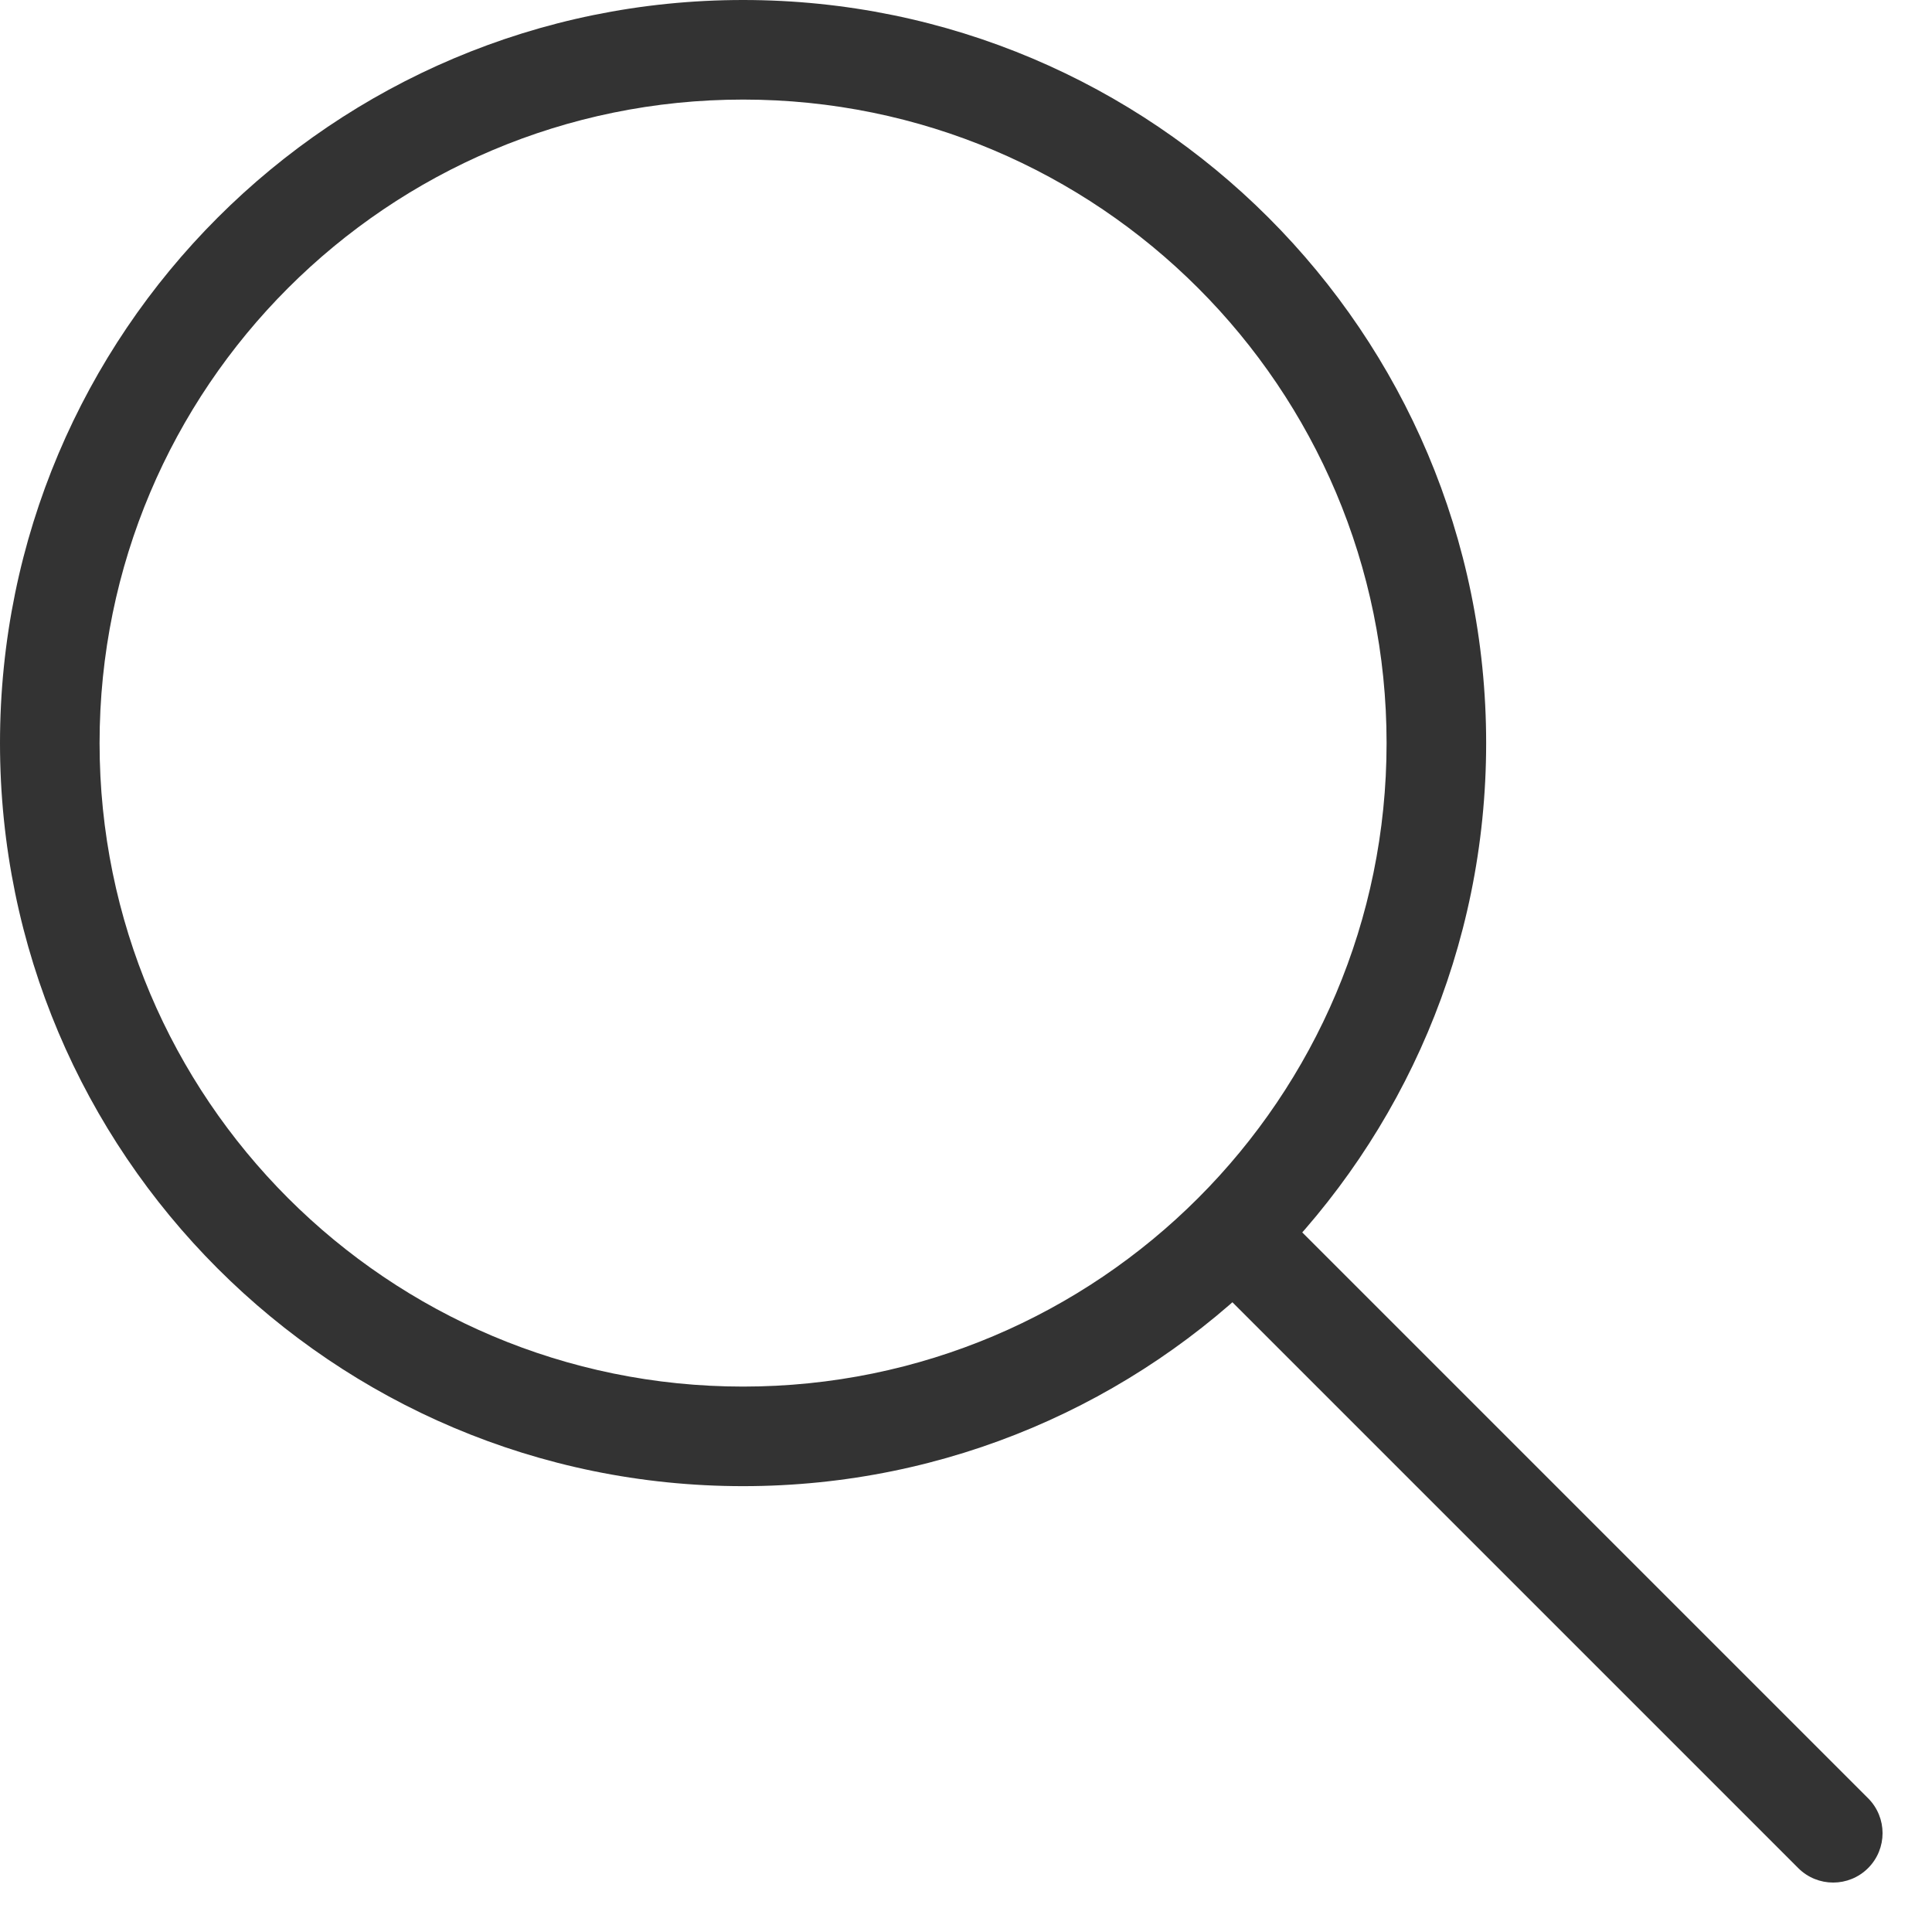
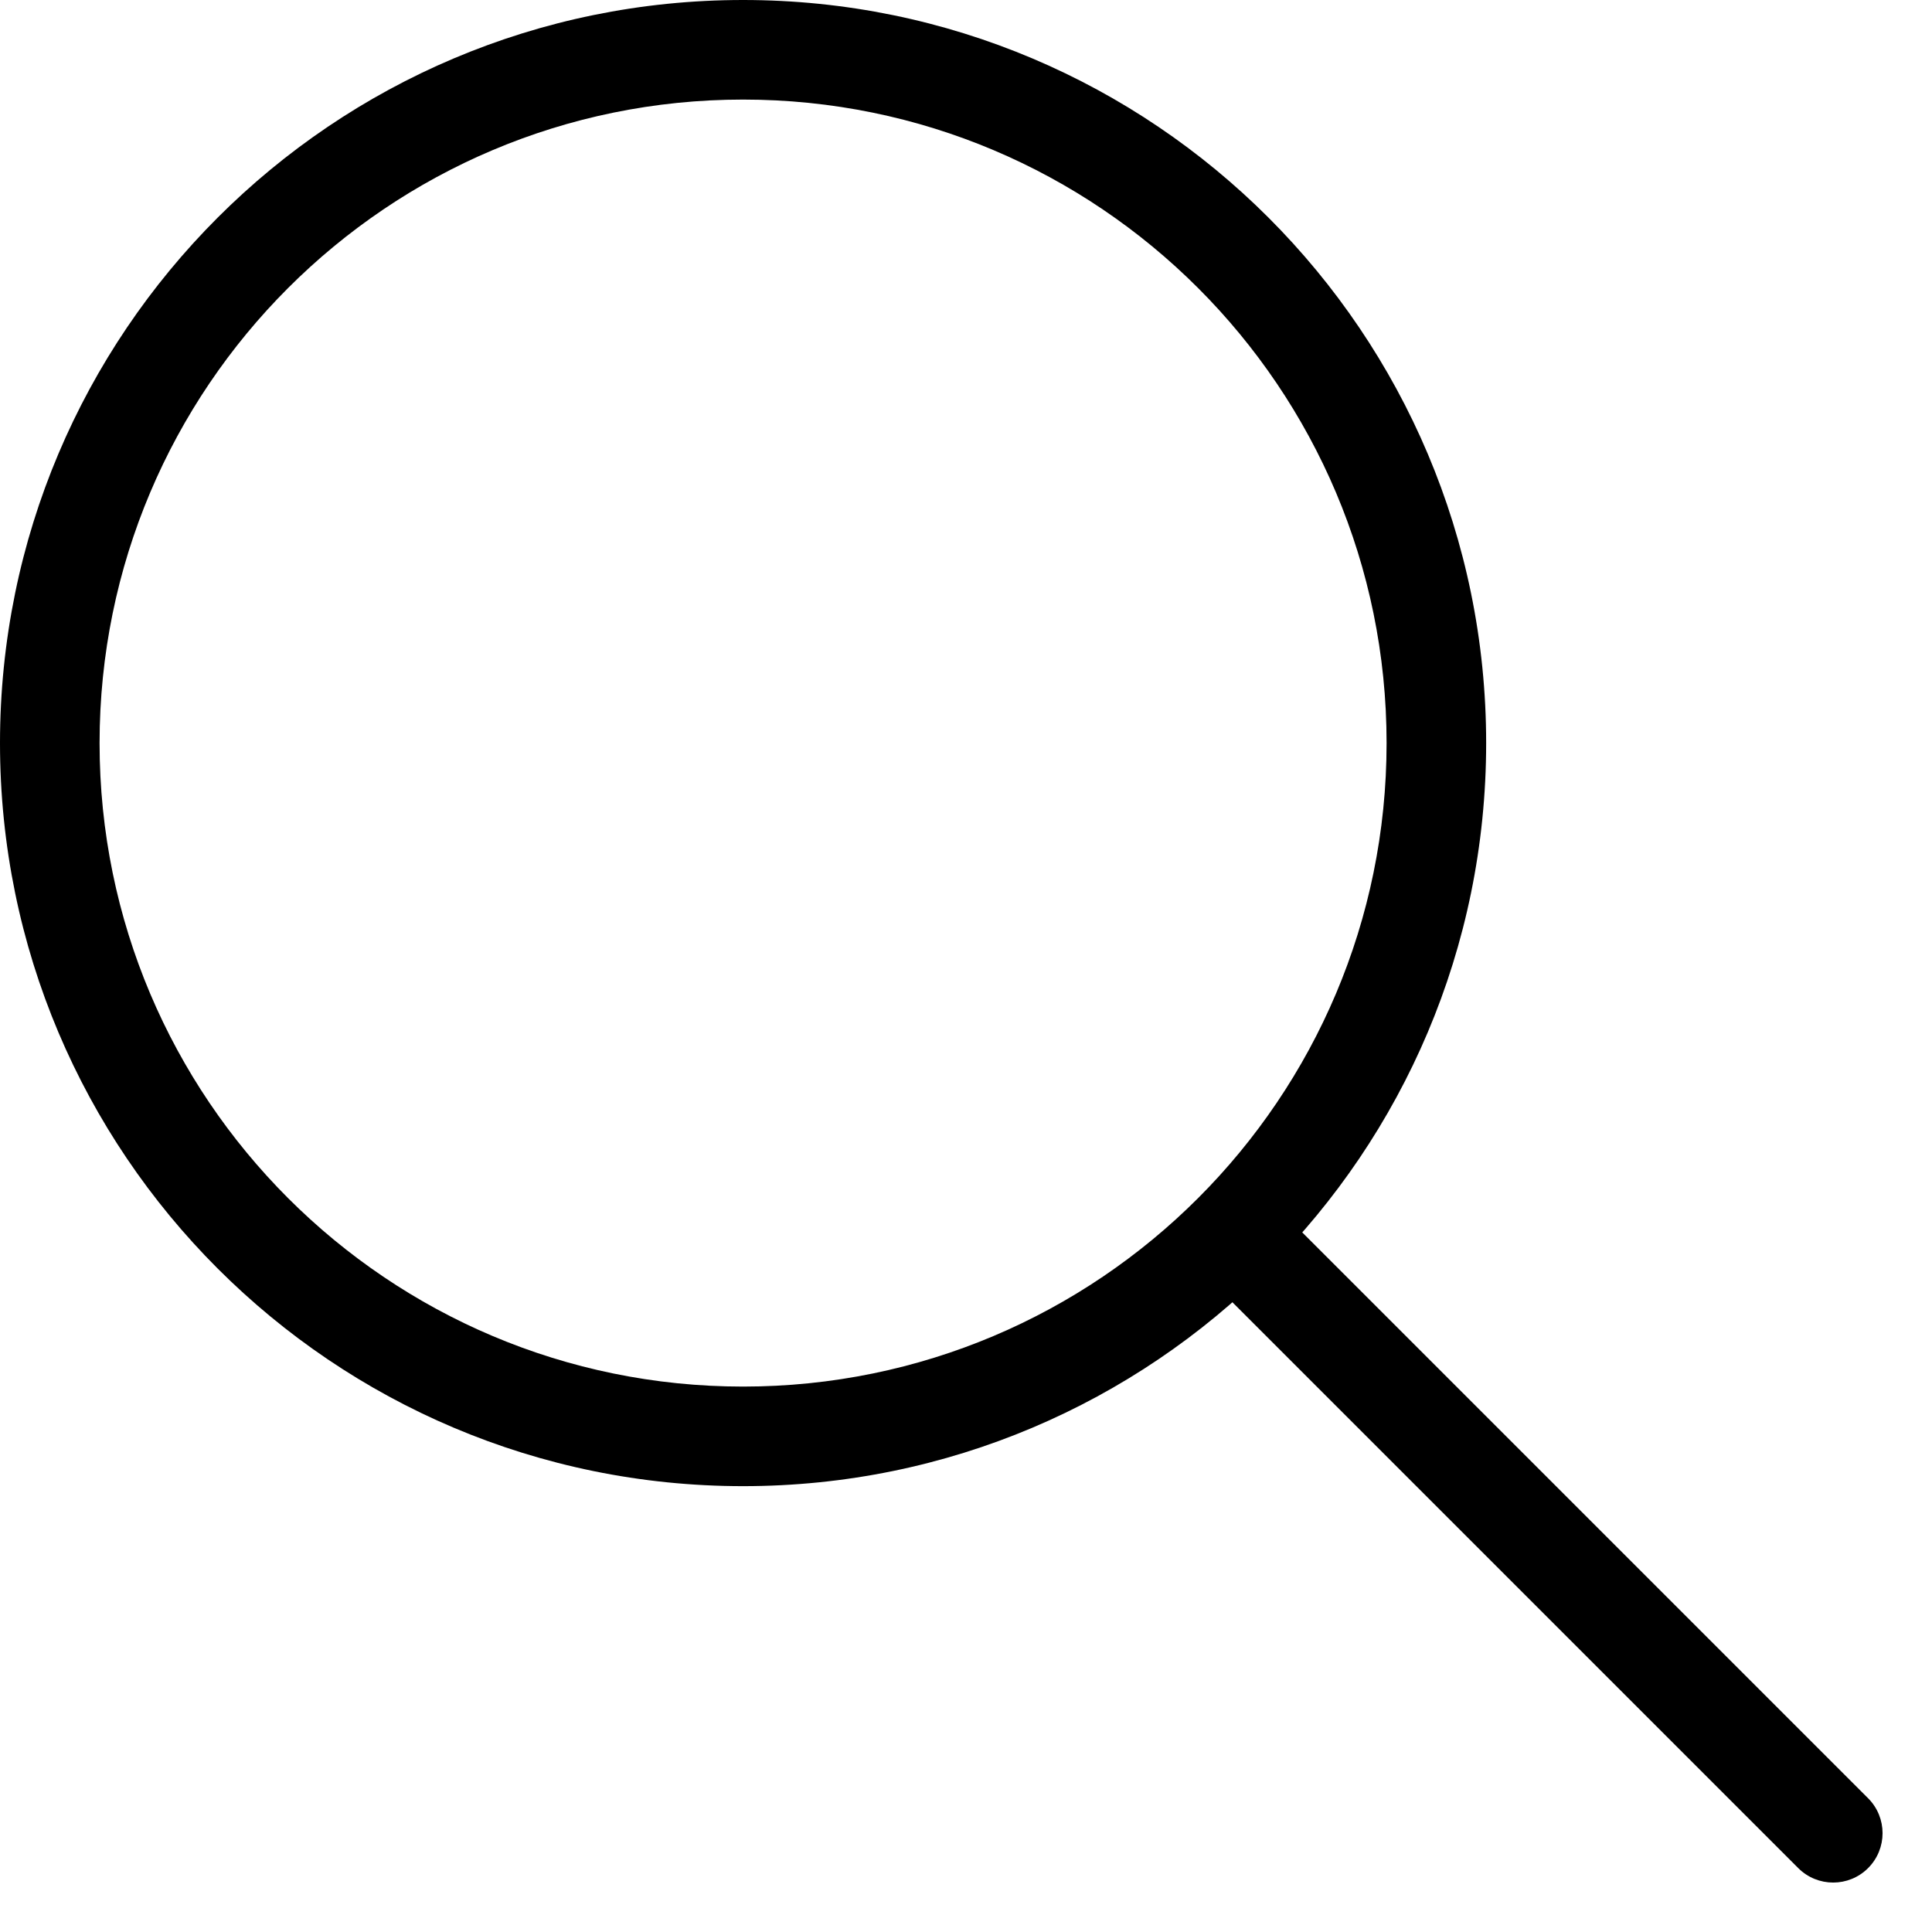
- <svg xmlns="http://www.w3.org/2000/svg" width="13" height="13">
-   <path d="M12.57 12.1a.33.33 0 1 1-.47.47L8.08 8.55a.33.33 0 1 1 .47-.47l4.02 4.02zM5 10A5 5 0 1 1 5 0a5 5 0 0 1 0 10zm0-.67A4.33 4.33 0 1 0 5 .67a4.33 4.33 0 0 0 0 8.66z" fill="#333" fill-rule="nonzero" />
+ <svg xmlns="http://www.w3.org/2000/svg" width="13" height="13" viewBox="0 0 13 13">
+   <path d="M12.57 12.1a.33.33 0 1 1-.47.47L8.08 8.55a.33.33 0 1 1 .47-.47l4.02 4.02zM5 10A5 5 0 1 1 5 0a5 5 0 0 1 0 10zm0-.67A4.33 4.33 0 1 0 5 .67a4.33 4.33 0 0 0 0 8.66z" fill="#000" fill-rule="nonzero" />
</svg>
